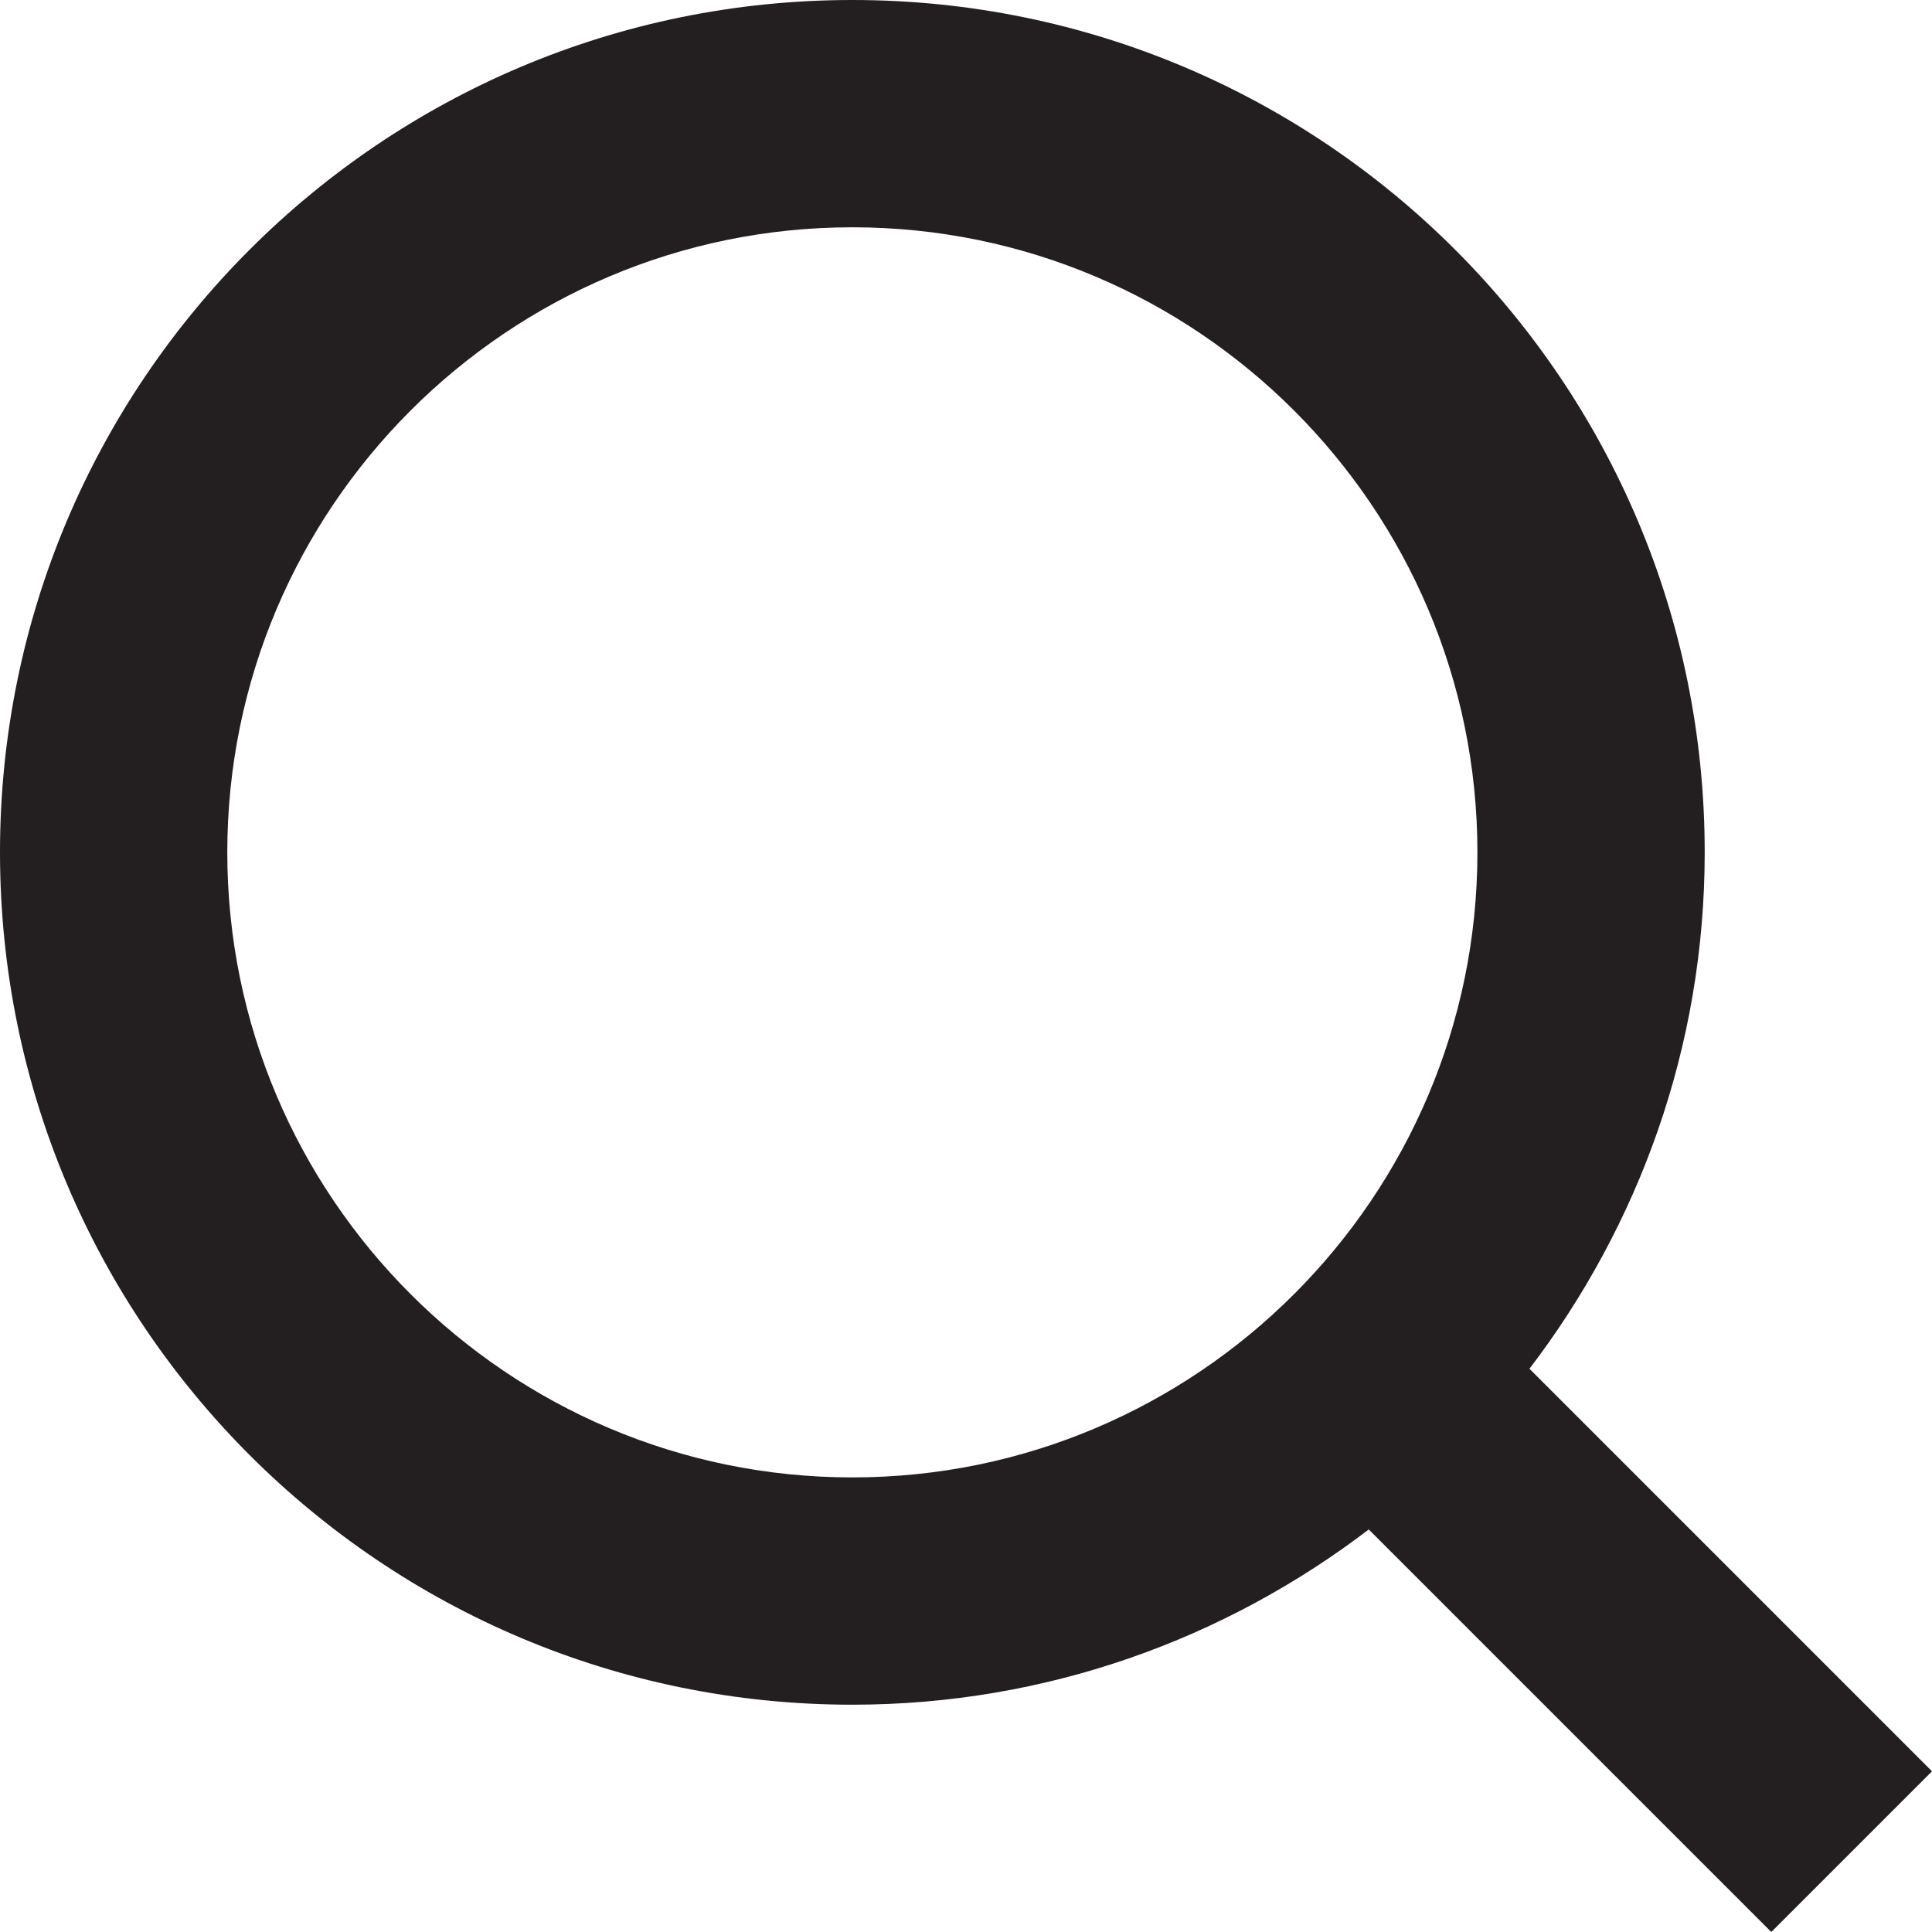
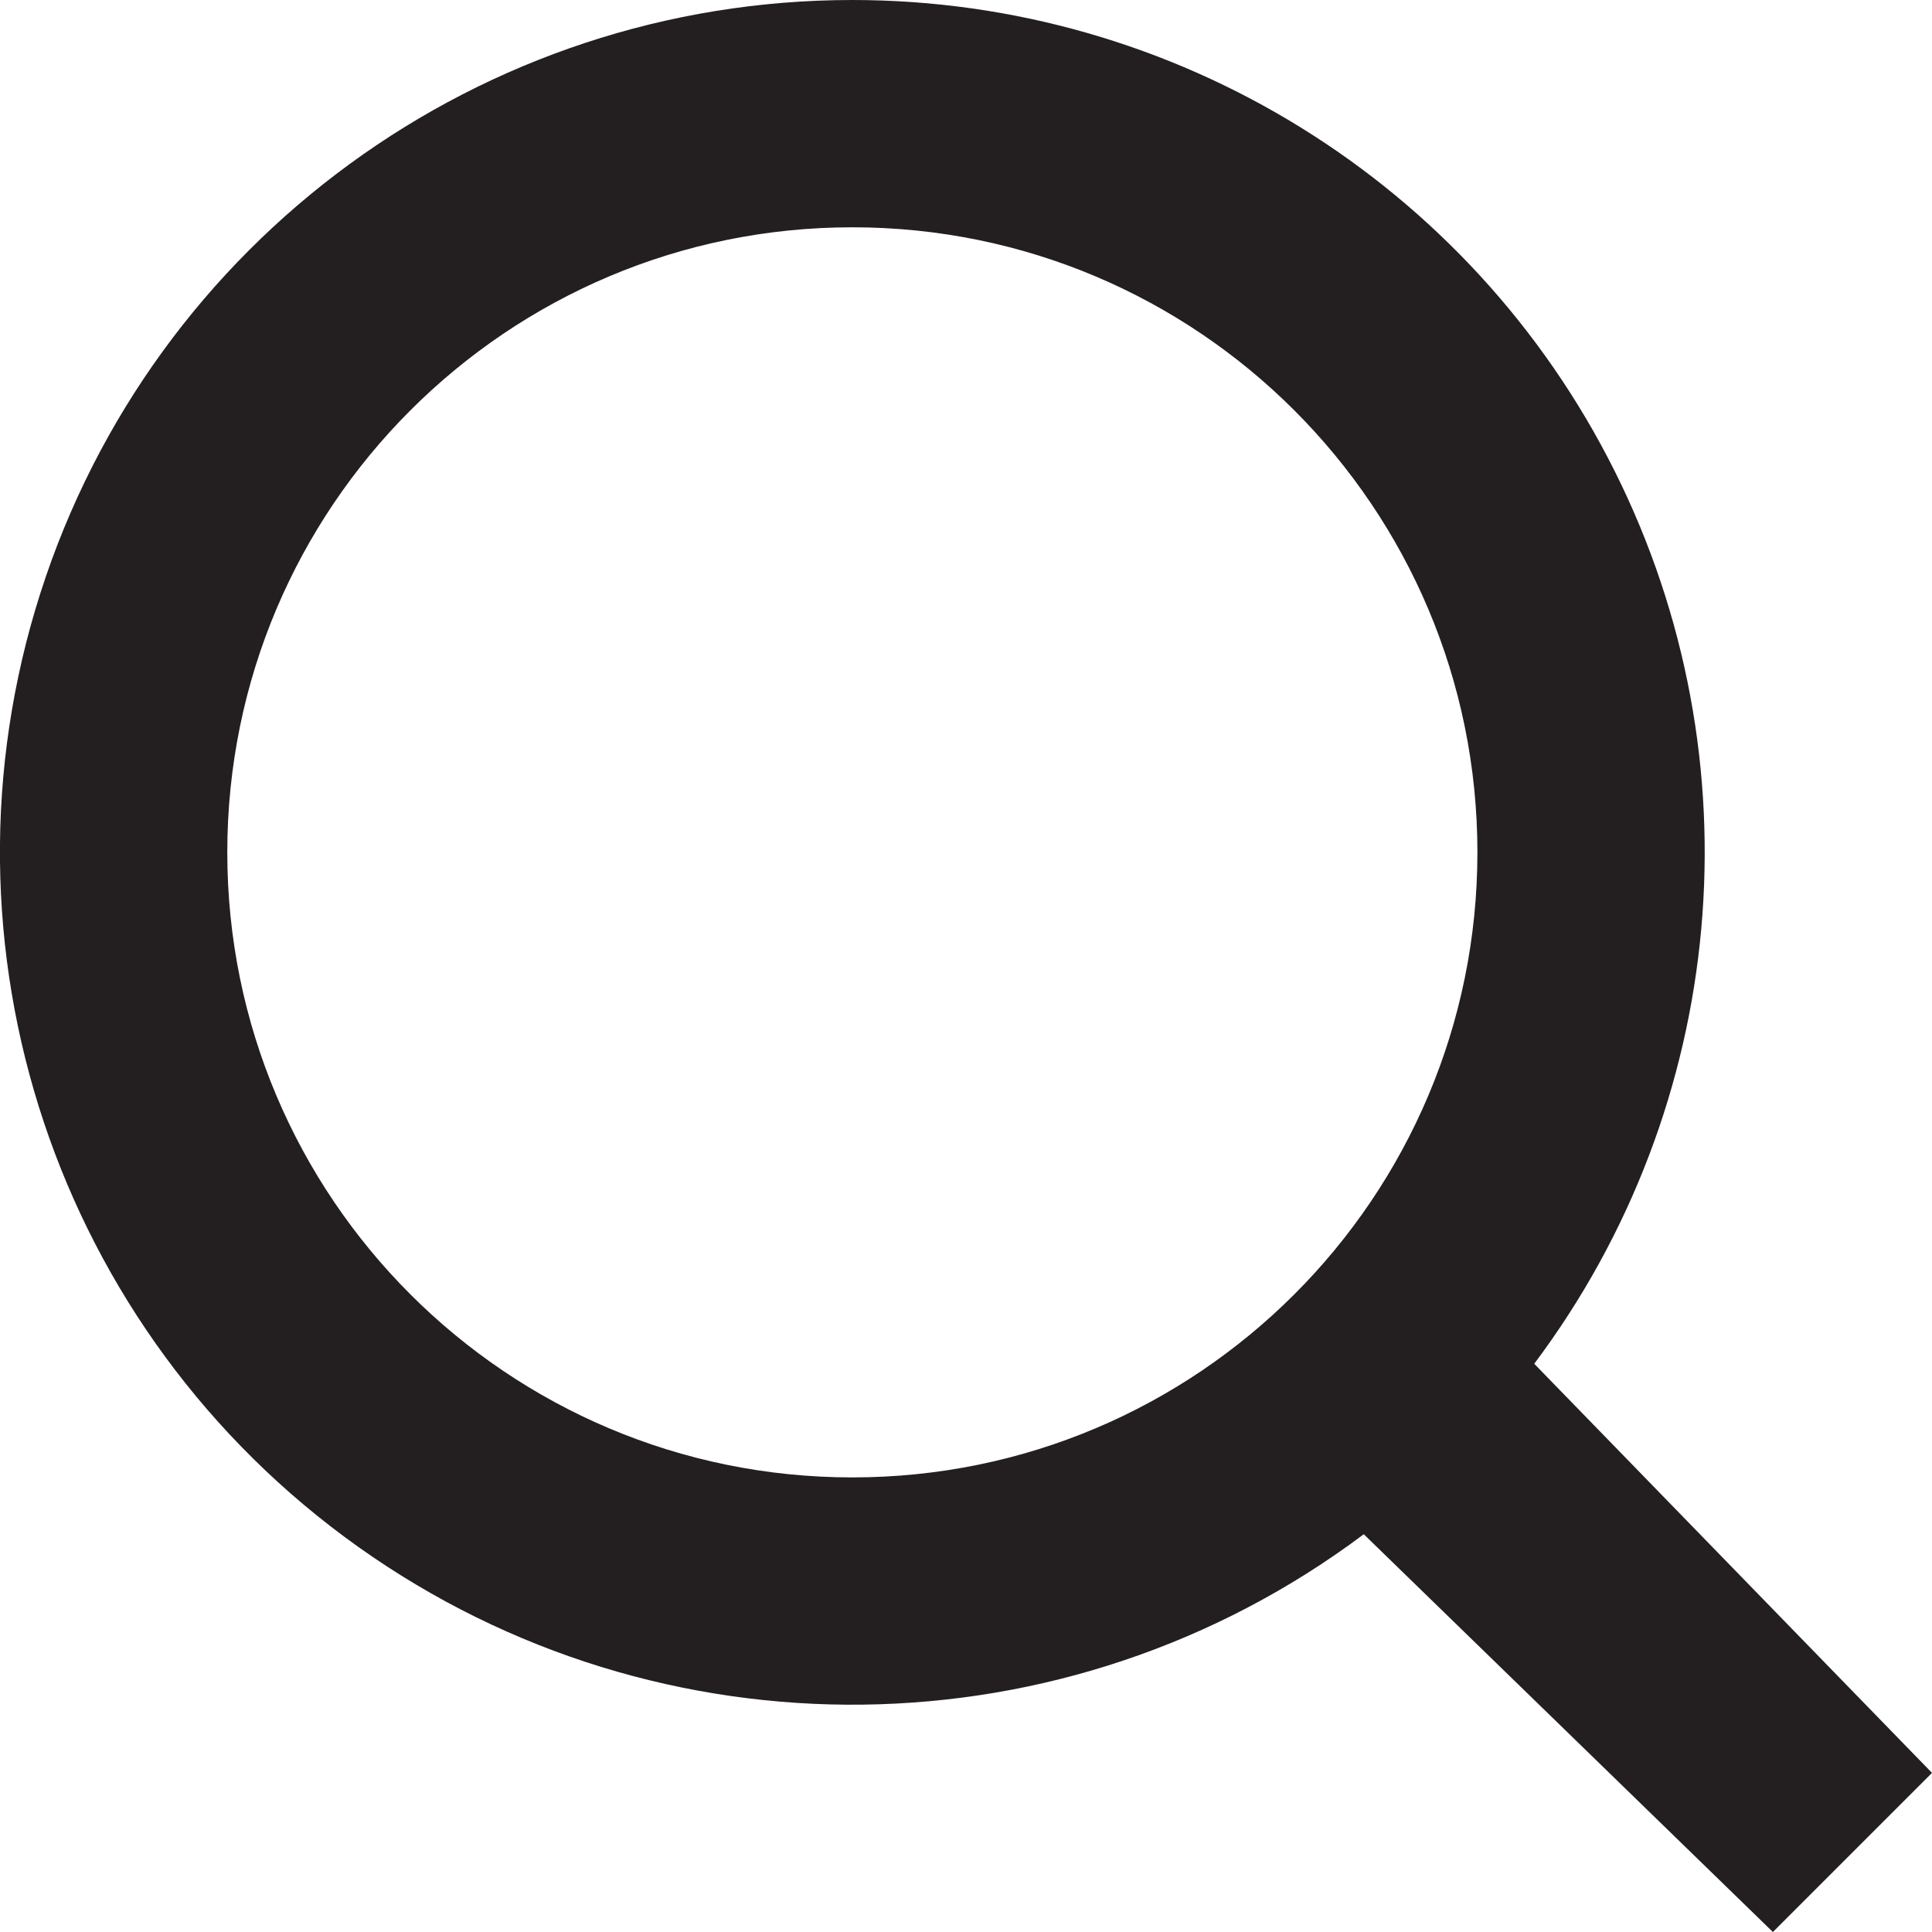
- <svg xmlns="http://www.w3.org/2000/svg" version="1.1" x="0px" y="0px" width="17px" height="17px" viewBox="0 0 17 17" enable-background="new 0 0 17 17" xml:space="preserve">
-   <g id="Layer_1">
- </g>
-   <g id="Layer_2">
-     <path fill="#231F20" d="M17,15.586l-3.542-3.542C14.421,10.782,15,9.21,15,7.5C15,3.358,11.643,0,7.5,0C3.358,0,0,3.358,0,7.5   C0,11.643,3.358,15,7.5,15c1.71,0,3.282-0.579,4.544-1.542L15.586,17L17,15.586z M2,7.5C2,4.467,4.467,2,7.5,2   C10.532,2,13,4.467,13,7.5c0,3.032-2.468,5.5-5.5,5.5C4.467,13,2,10.532,2,7.5z" />
-   </g>
+ <svg xmlns="http://www.w3.org/2000/svg" width="17" height="17">
+   <path fill="#231F20" d="M17 15.6L13.5 12a7.5 7.5 0 00-6-12A7.5 7.5 0 1012 13.5l3.6 3.5 1.4-1.4zM2 7.5a5.5 5.5 0 1111 0 5.5 5.5 0 01-11 0z" />
</svg>
